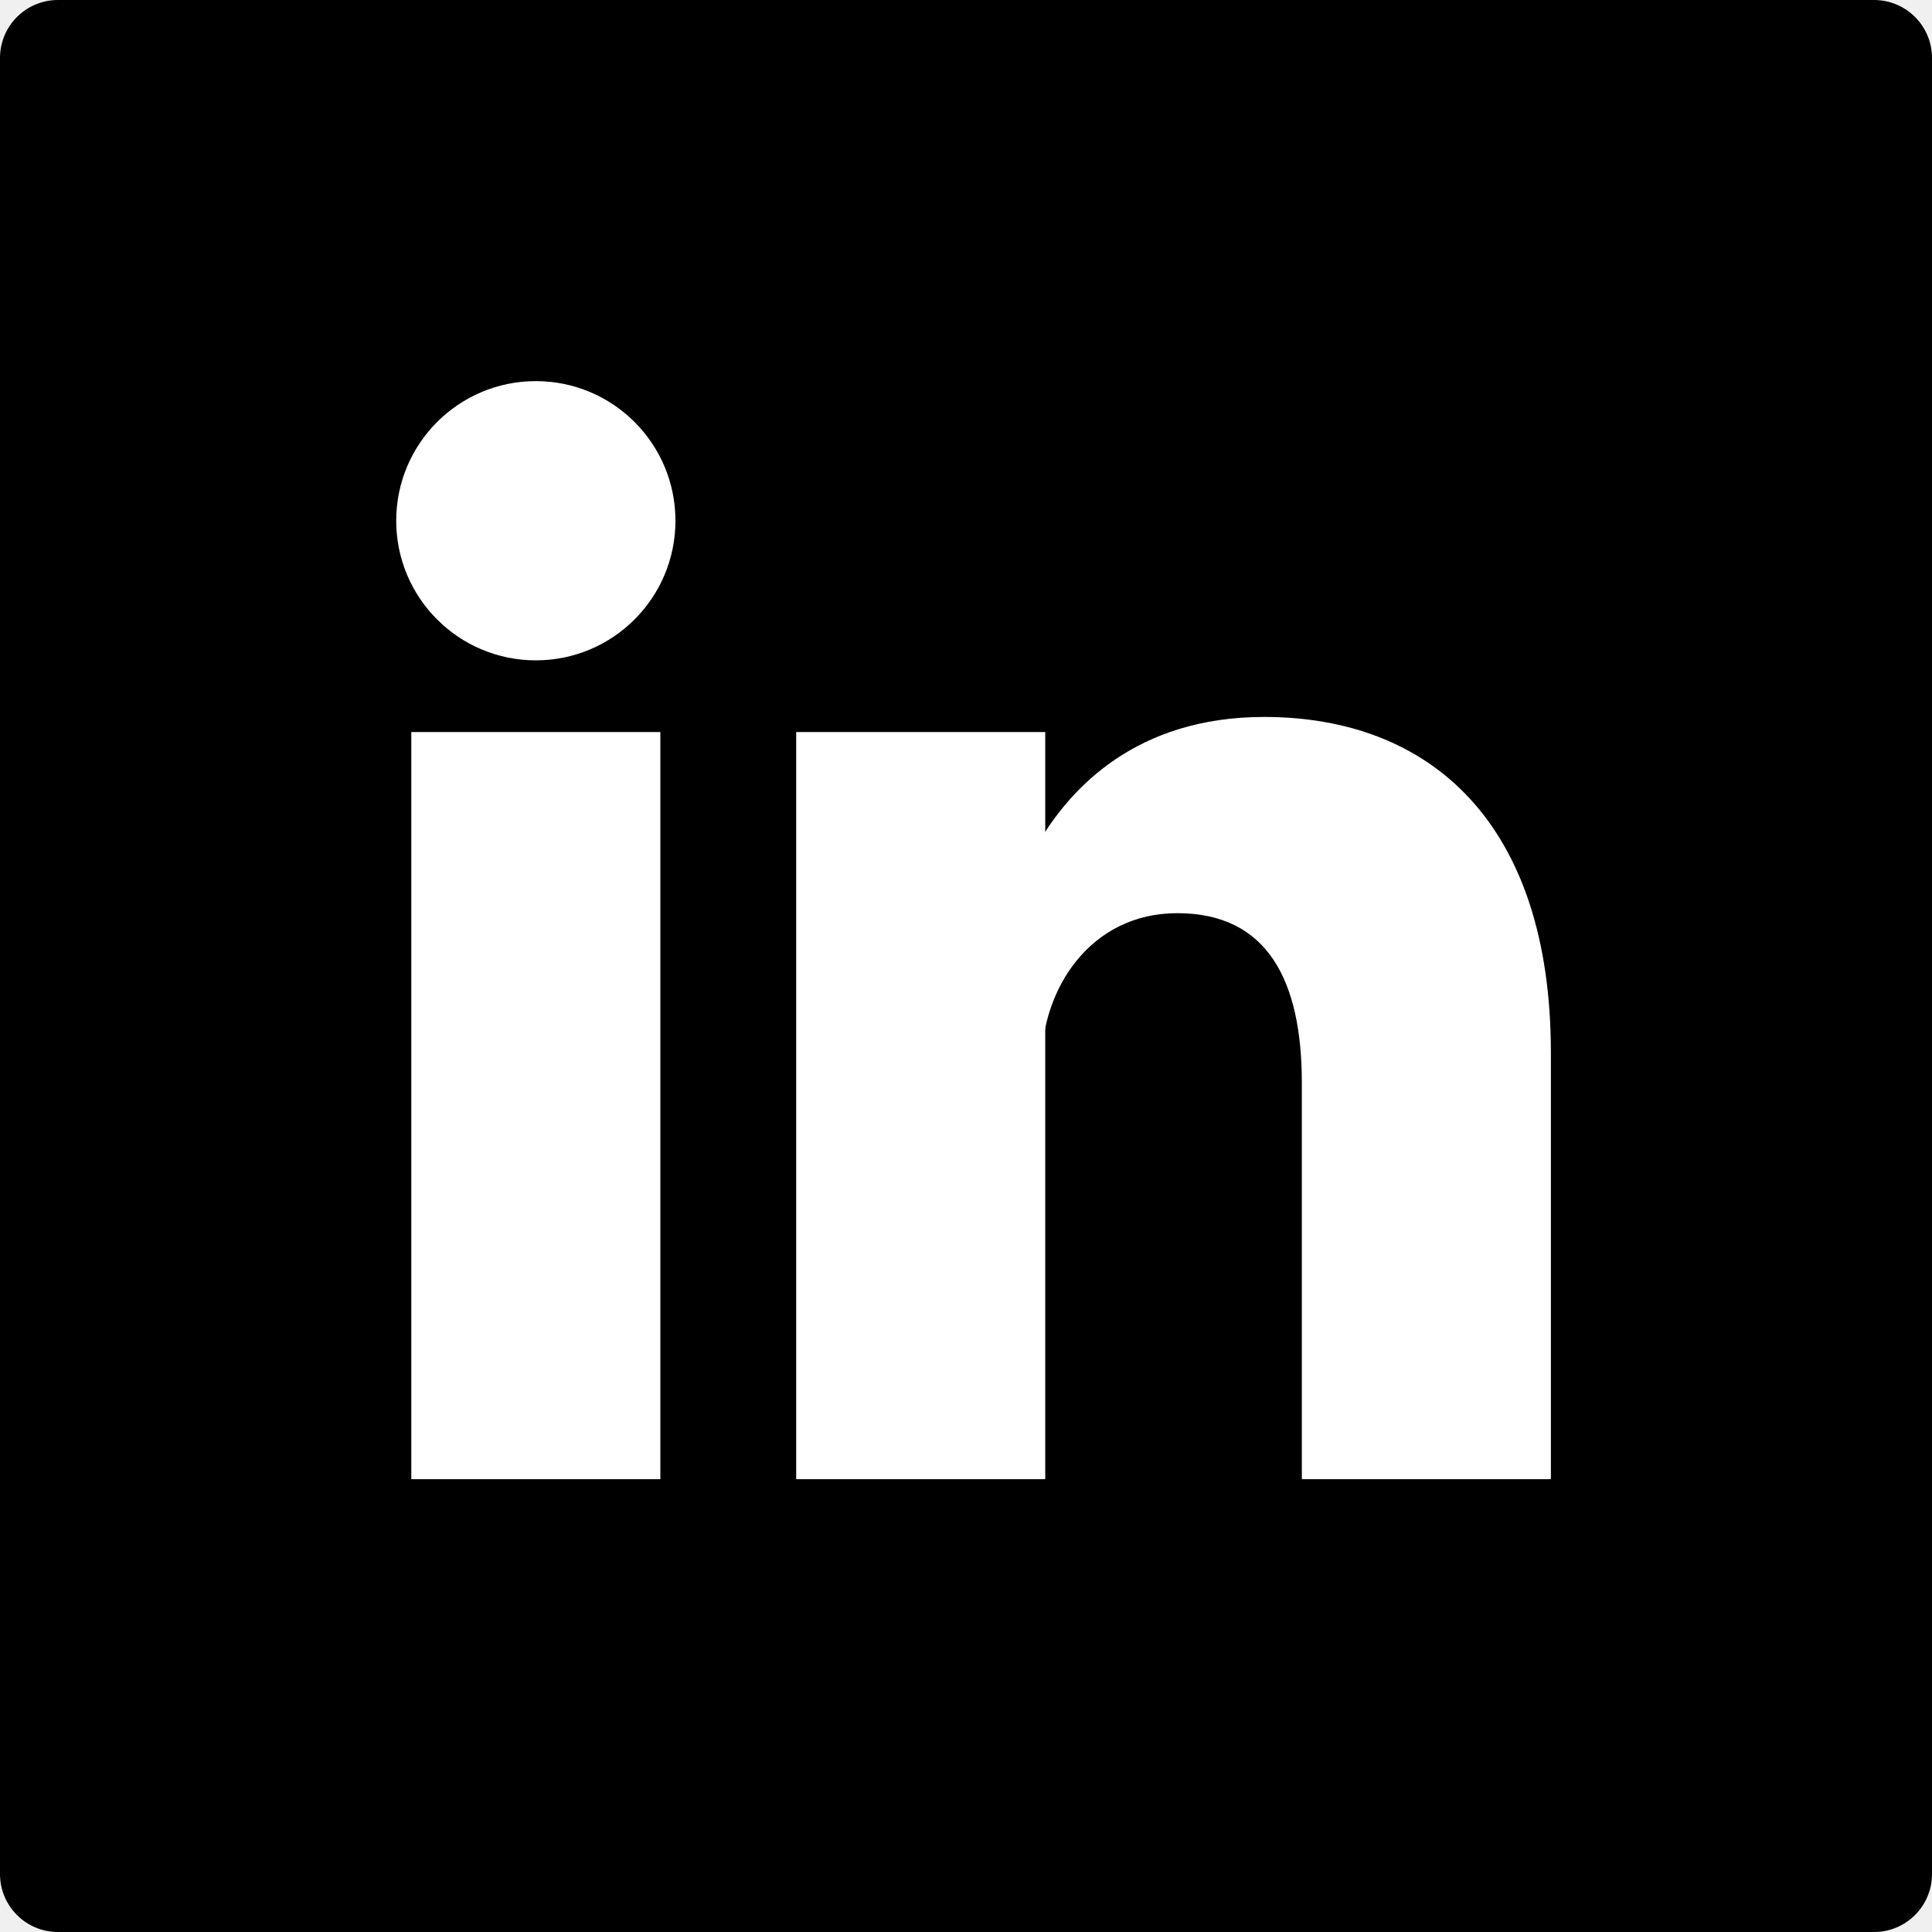
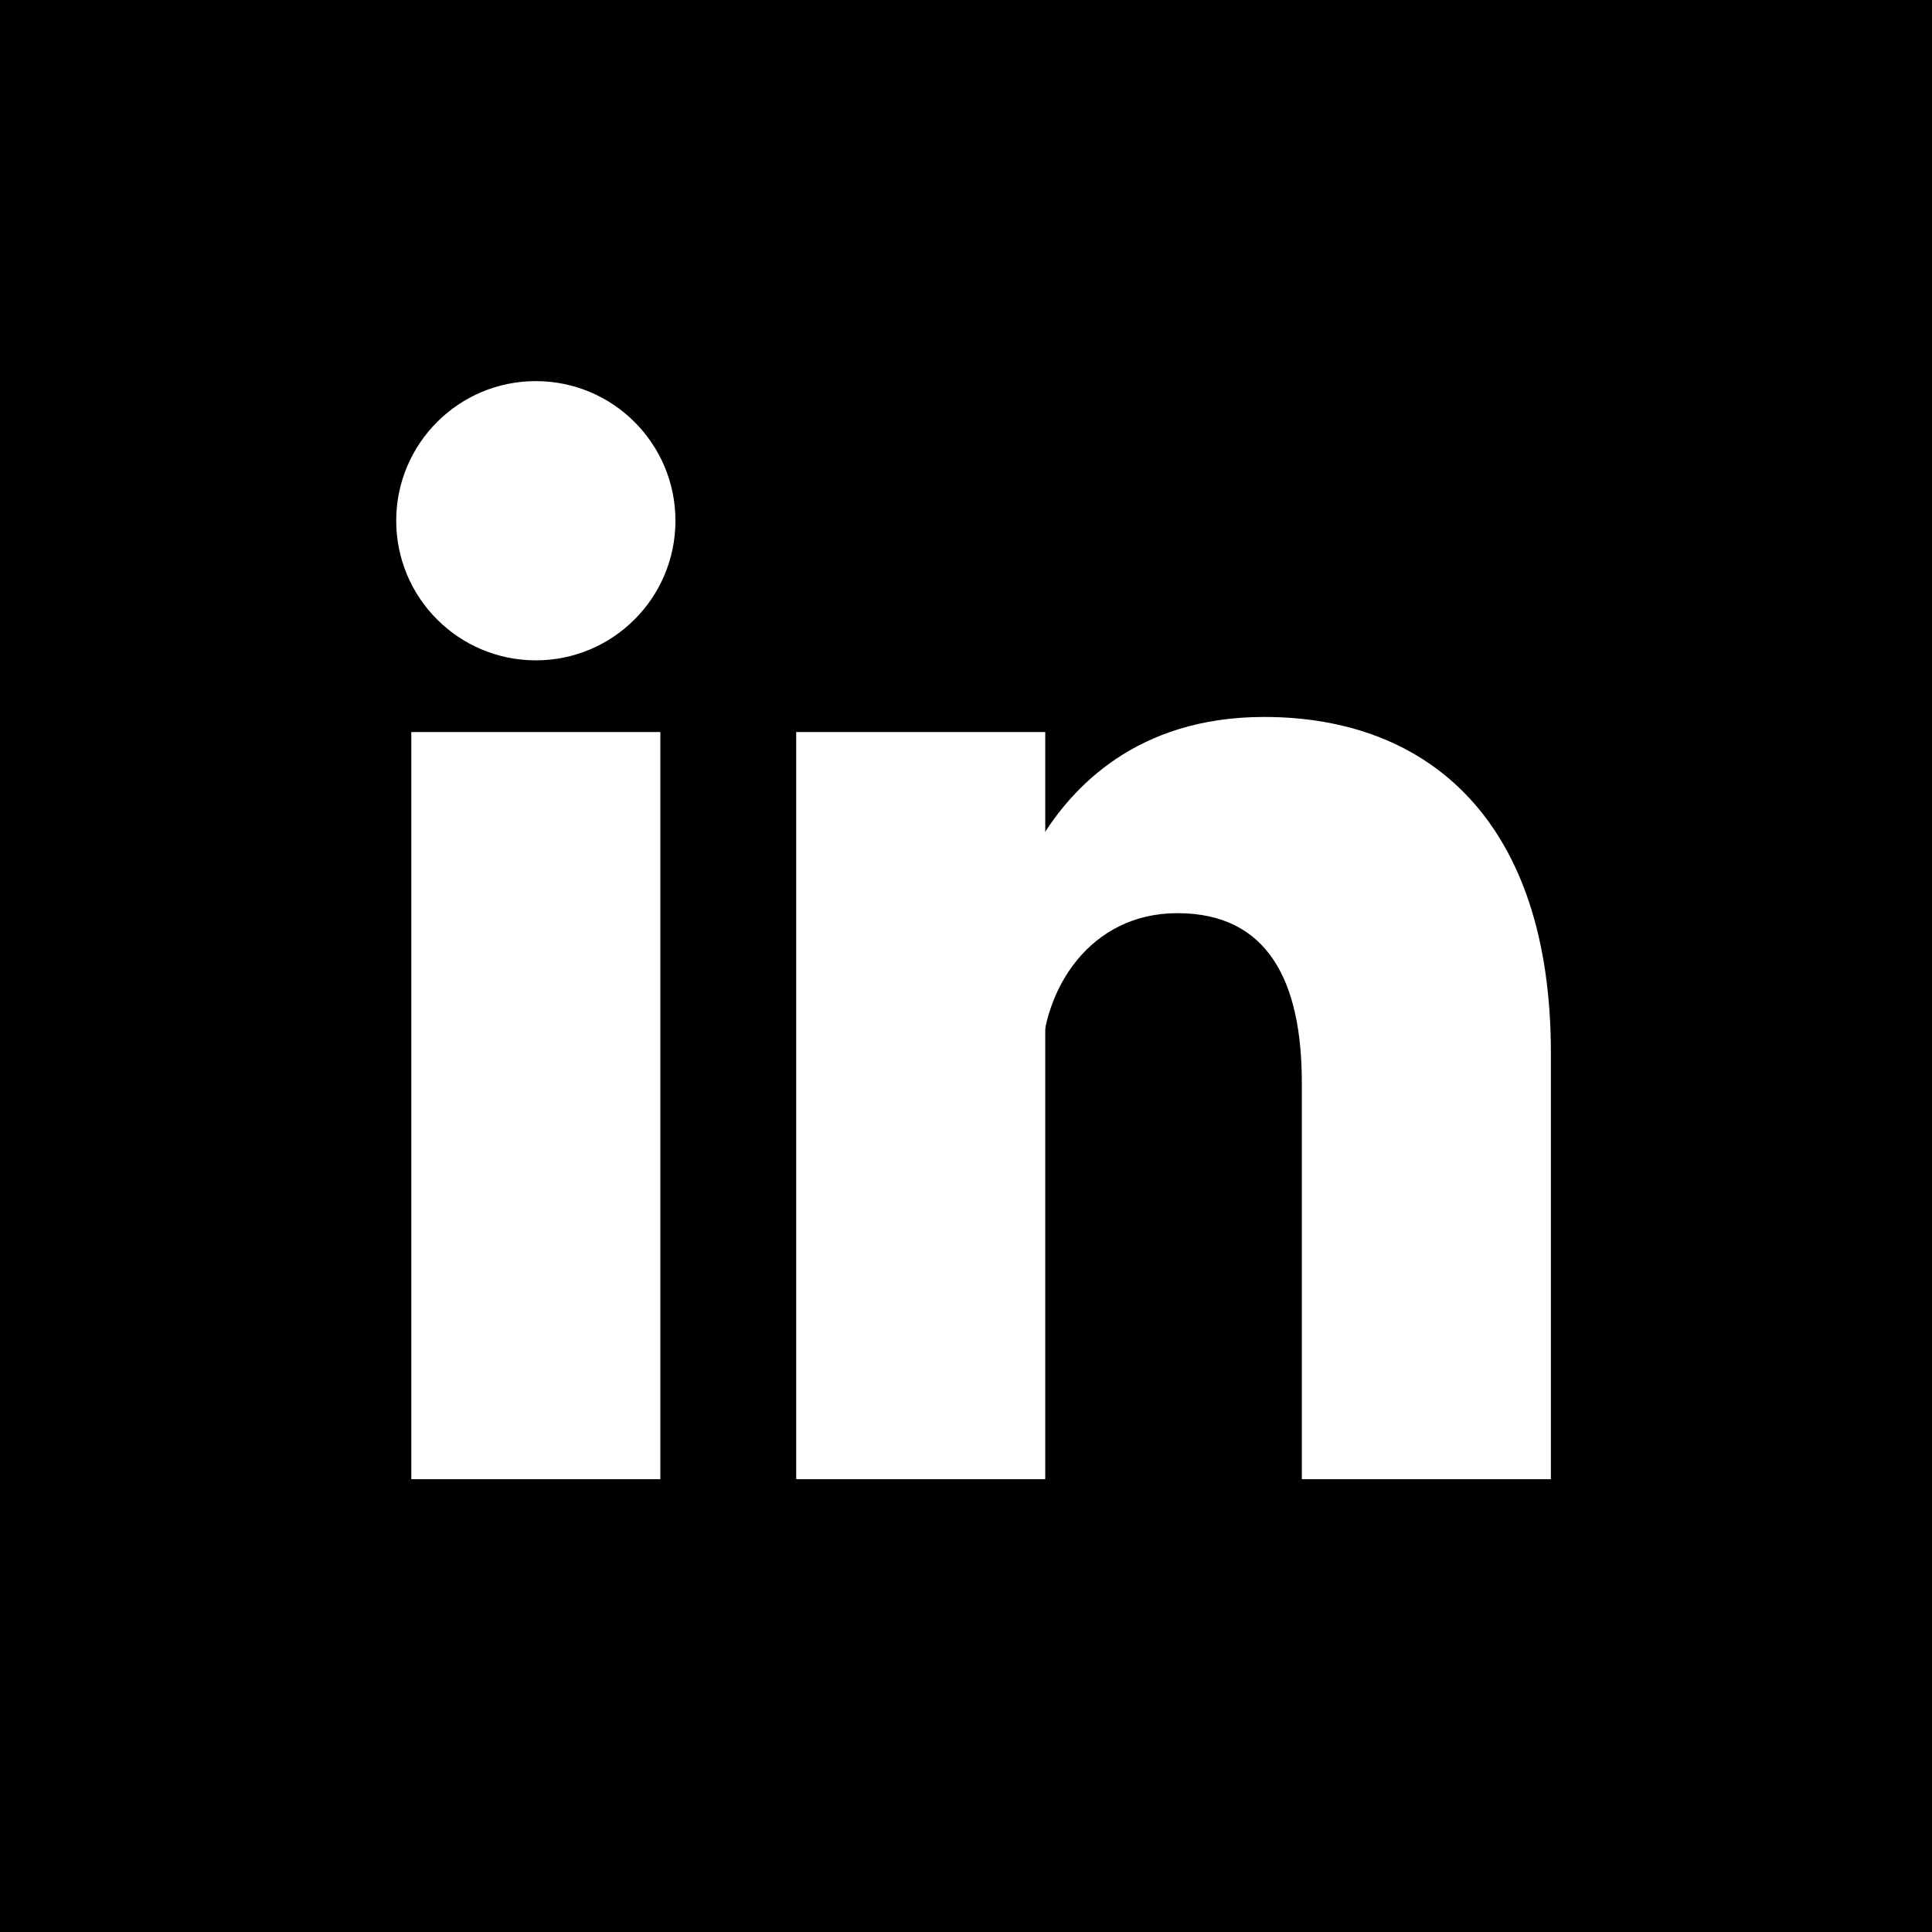
<svg xmlns="http://www.w3.org/2000/svg" aria-label="LinkedIn" viewBox="0 0 512 512" fill="currentColor">
-   <rect width="512" height="512" rx="3%" />
+   <rect width="512" height="512" rx="0" />
  <circle cx="142" cy="138" r="37" fill="#FFF" />
  <path stroke="#FFF" stroke-width="66" d="M244 194v198M142 194v198" />
  <path fill="#FFF" d="M276 282c0-20 13-40 36-40 24 0 33 18 33 45v105h66V279c0-61-32-89-76-89-34 0-51 19-59 32" />
</svg>
